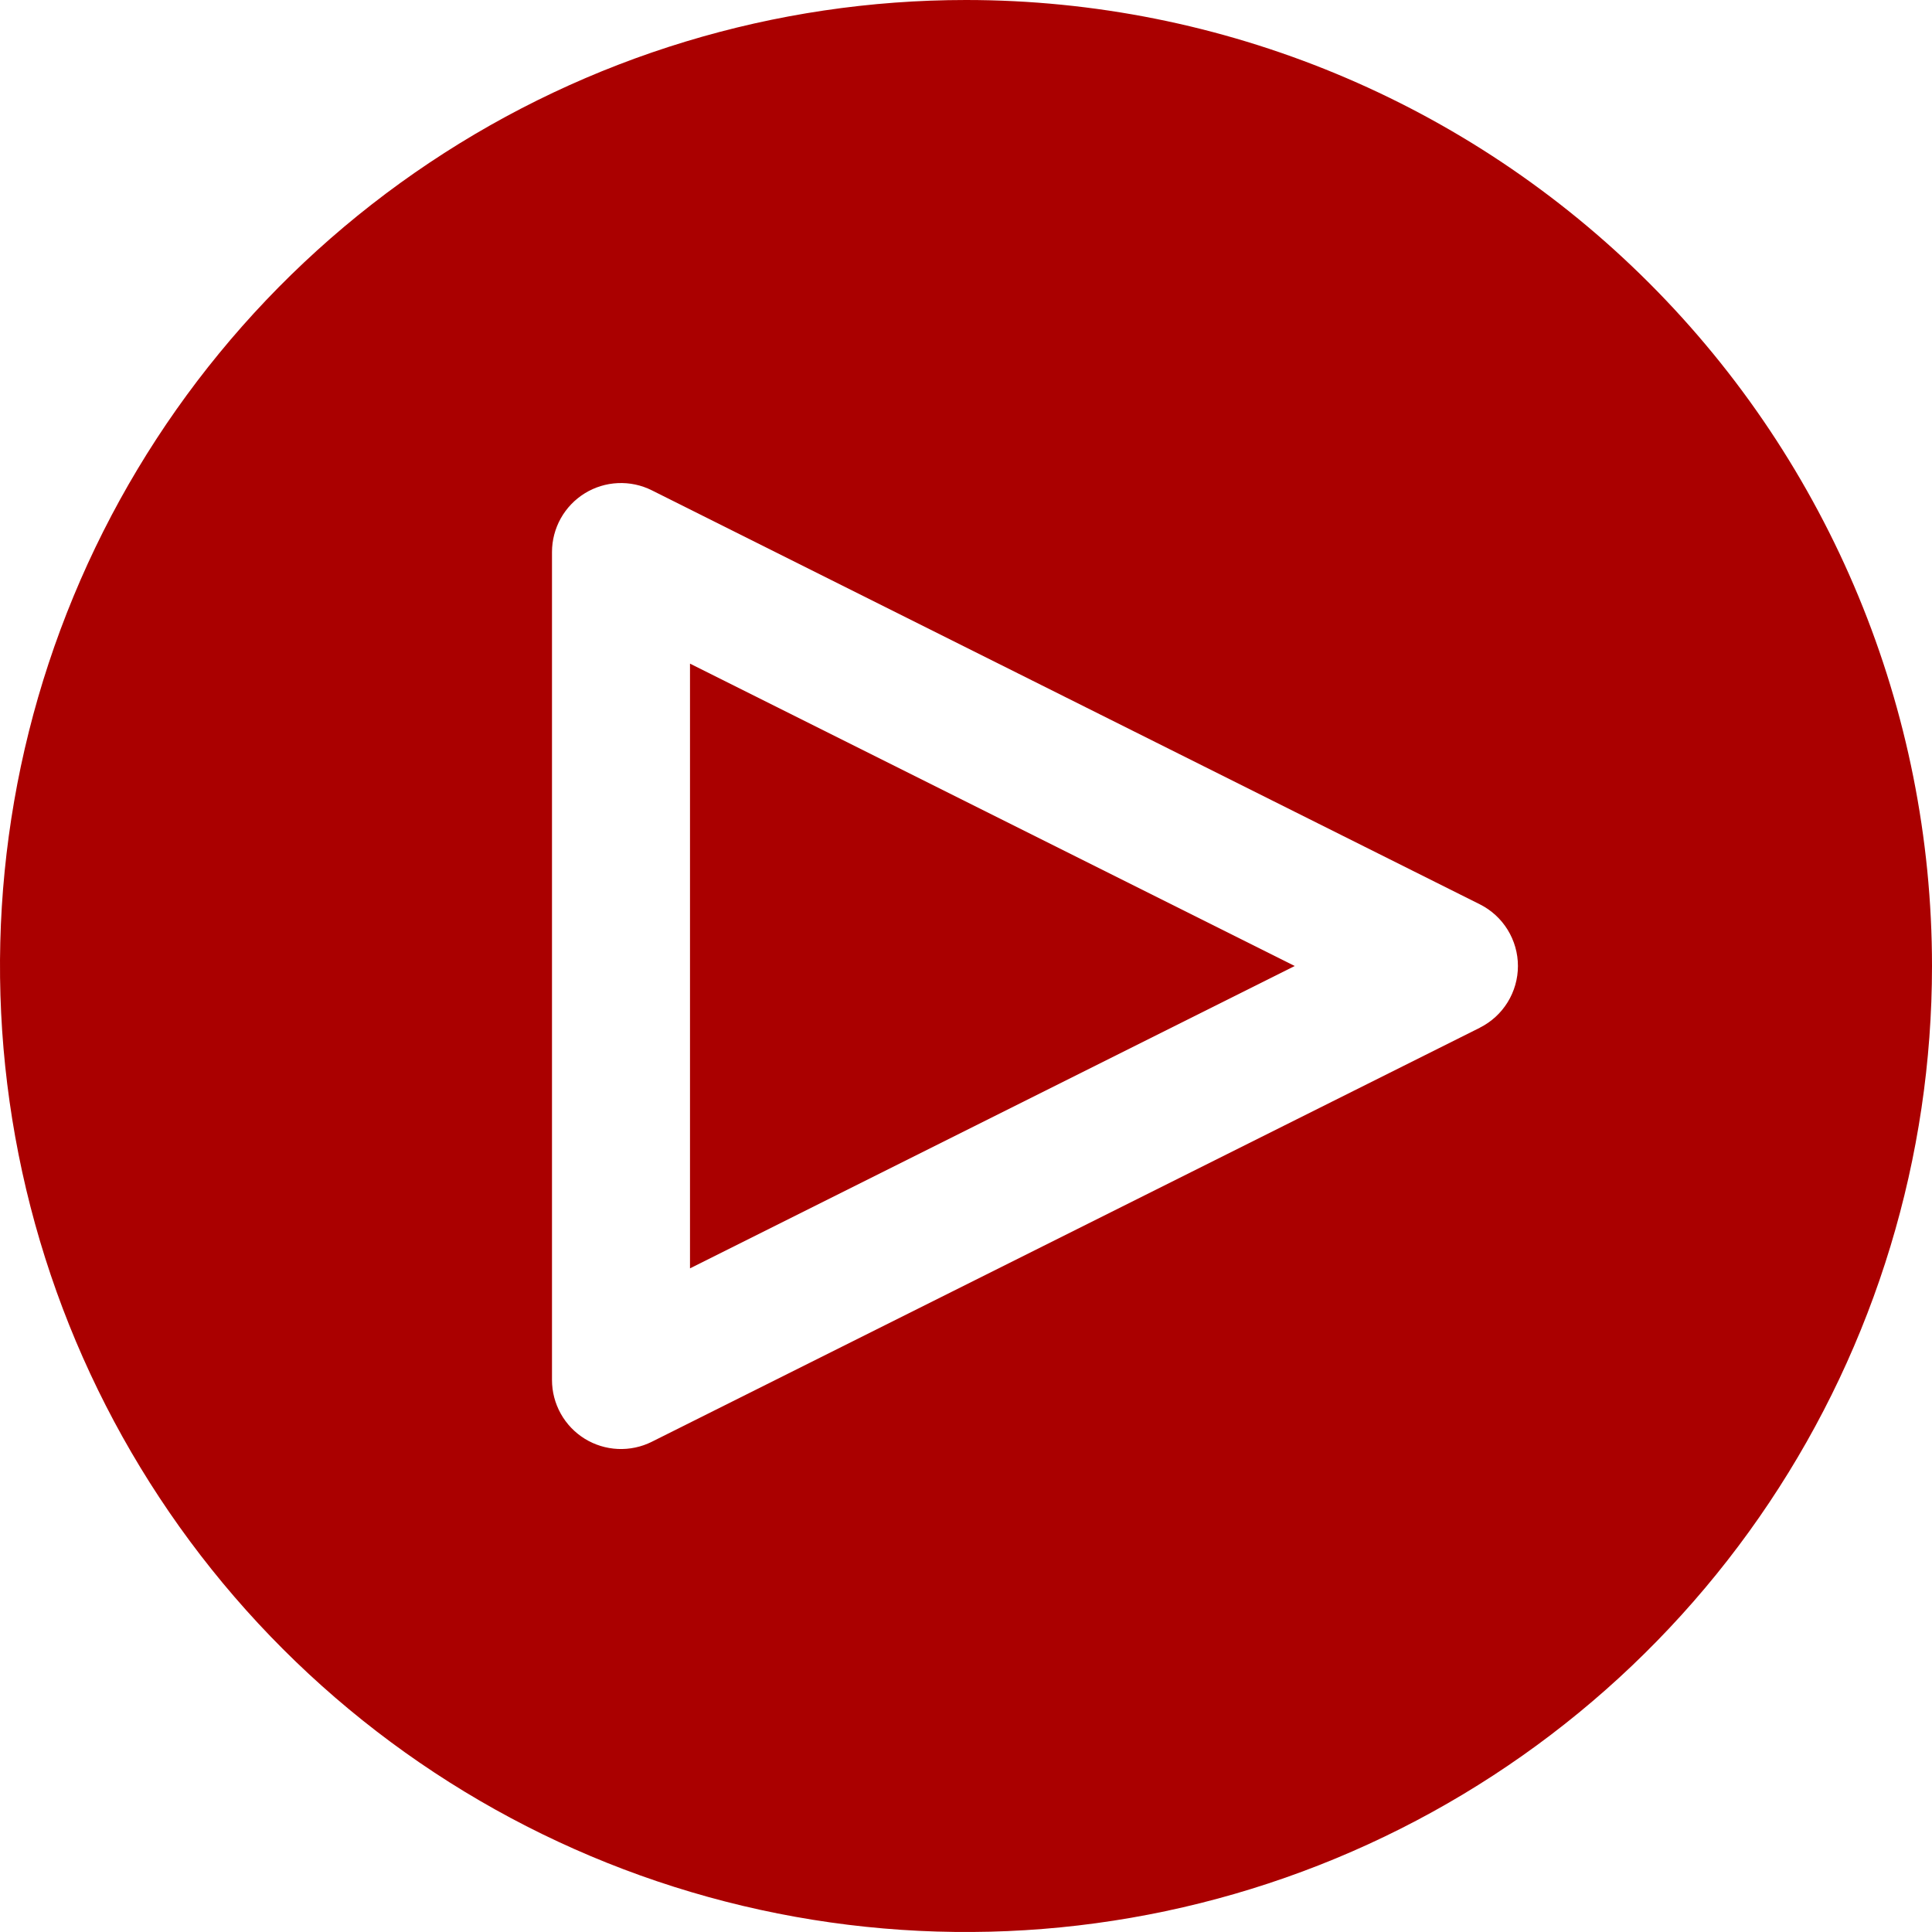
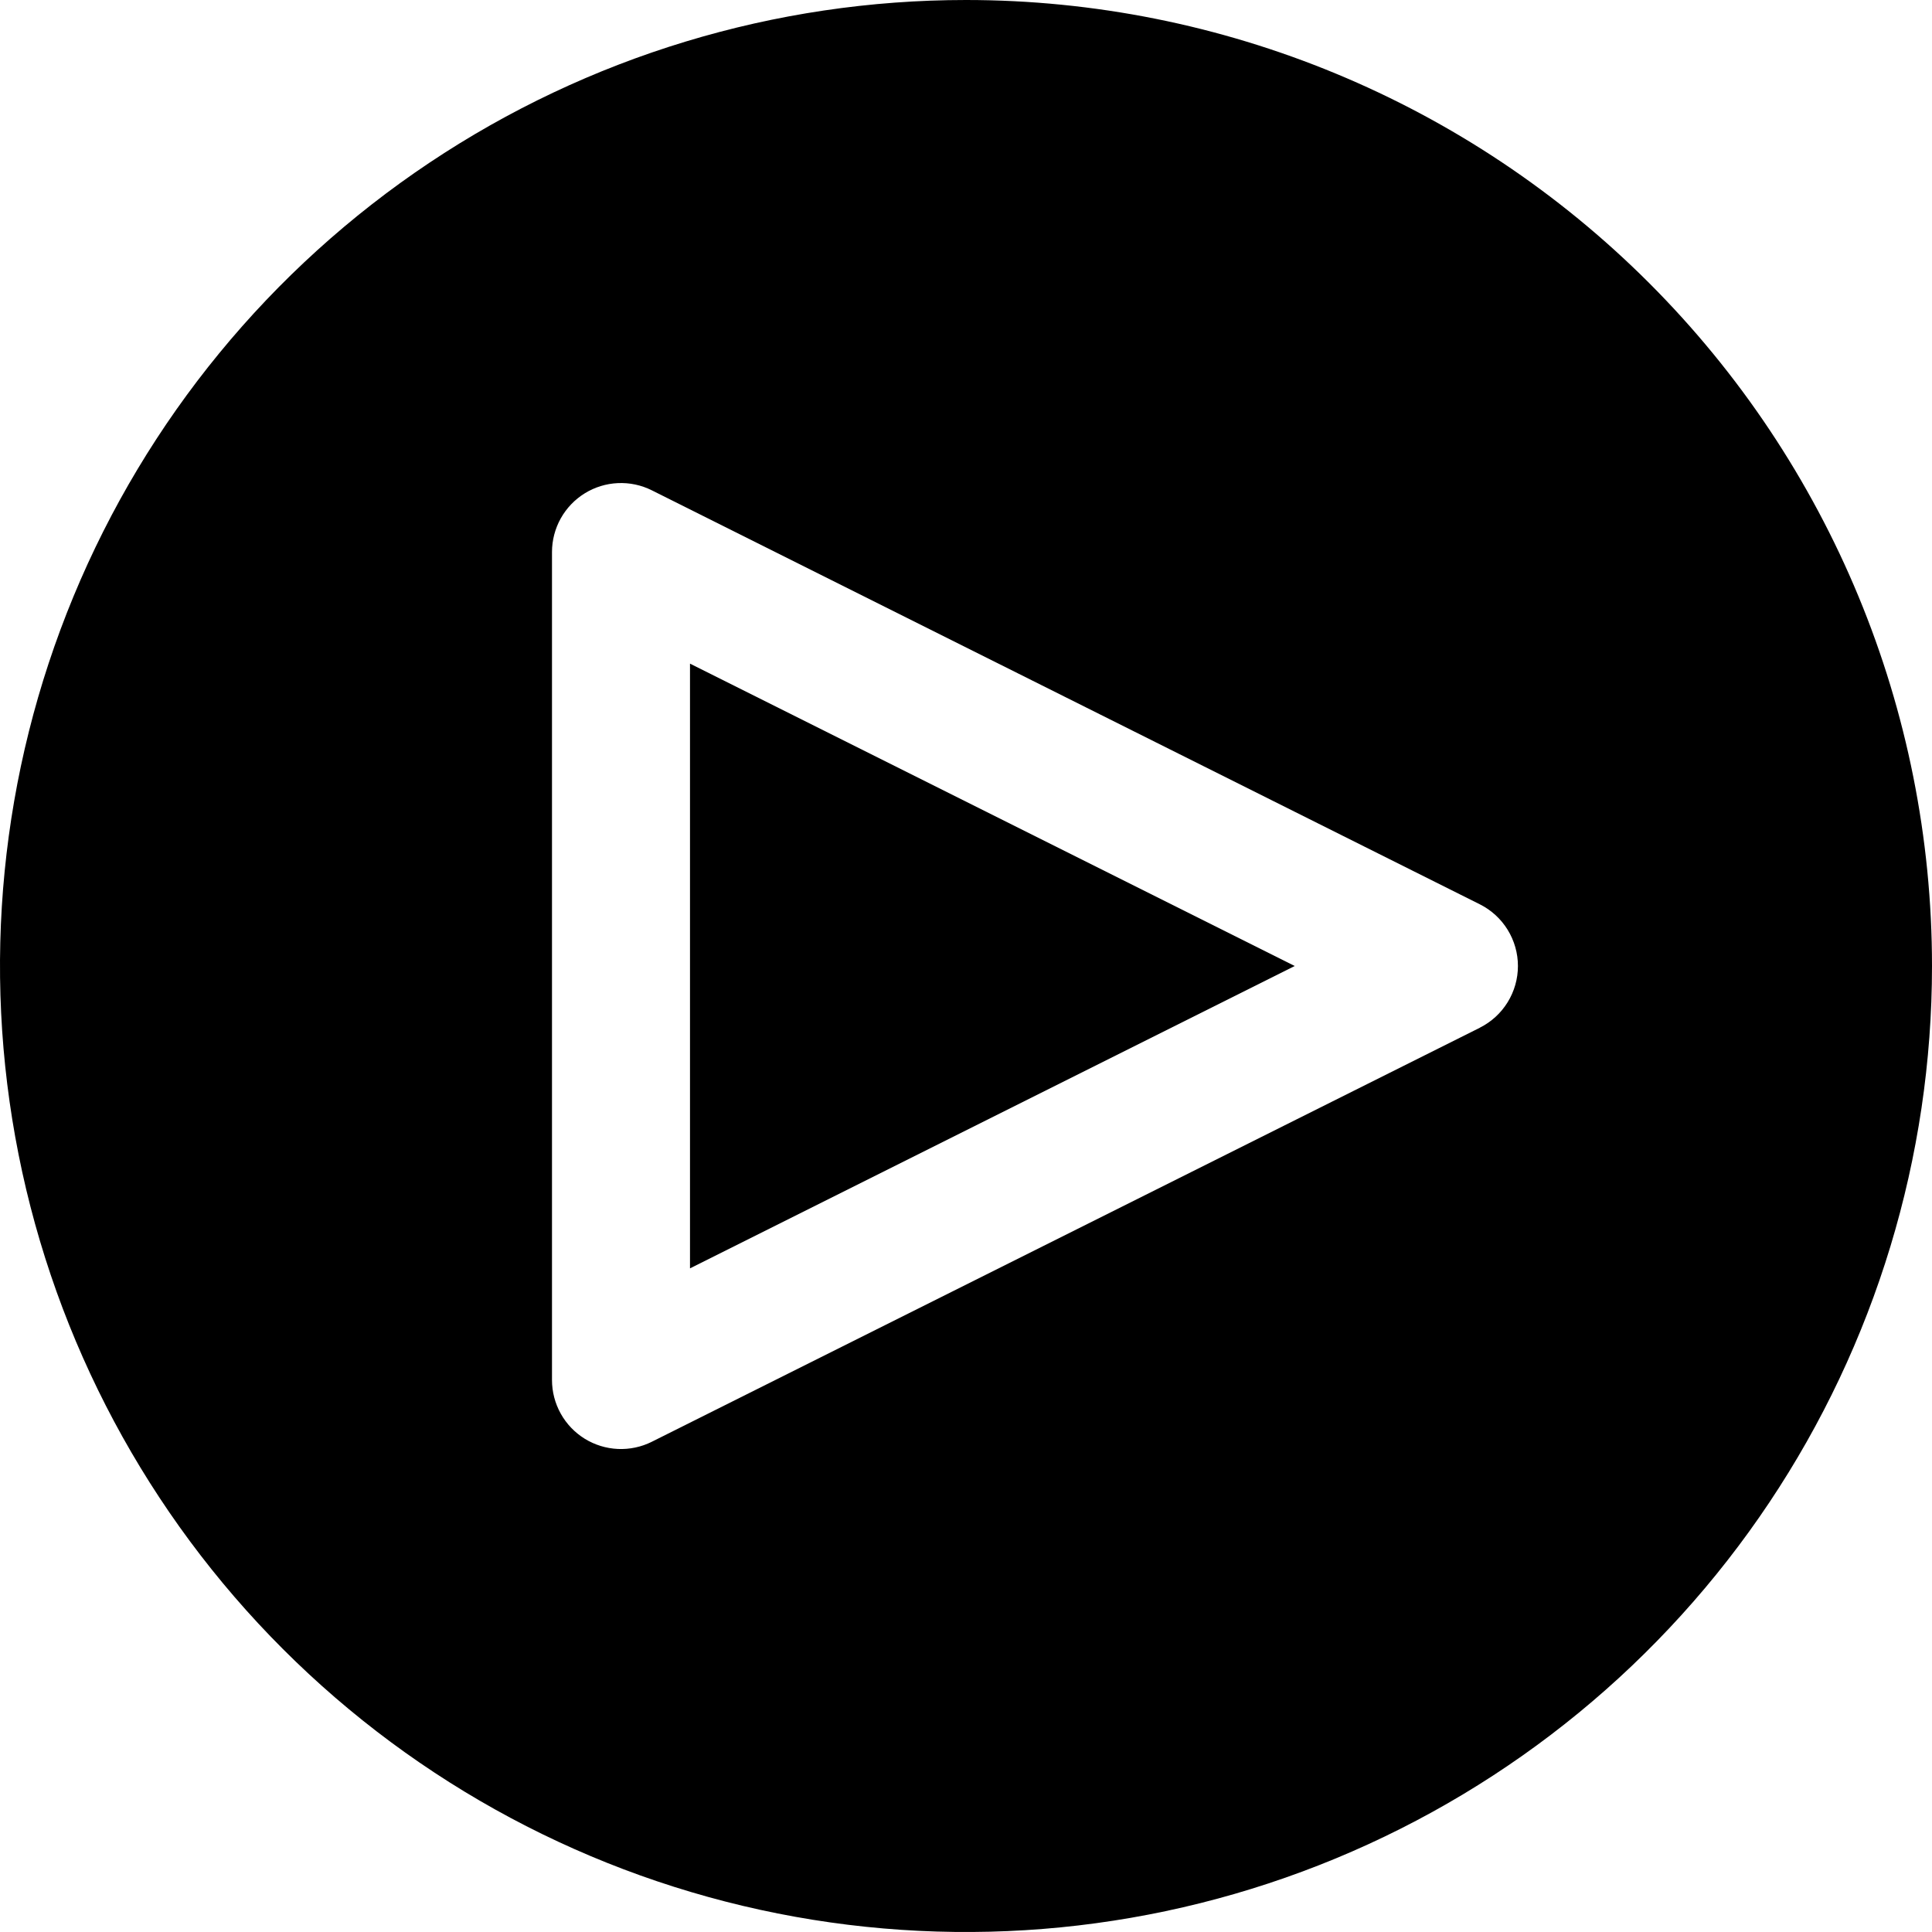
<svg xmlns="http://www.w3.org/2000/svg" width="100" height="100" viewBox="0 0 100 100" fill="none">
-   <path d="M35.714 65.65L67.014 50L35.714 34.35V65.65V65.65Z" fill="#aa0000" />
-   <path d="M50 0C40.111 0 30.444 2.932 22.221 8.427C13.999 13.921 7.59 21.73 3.806 30.866C0.022 40.002 -0.969 50.056 0.961 59.755C2.89 69.454 7.652 78.363 14.645 85.355C21.637 92.348 30.547 97.11 40.245 99.039C49.944 100.969 59.998 99.978 69.134 96.194C78.27 92.41 86.079 86.001 91.573 77.778C97.068 69.556 100 59.889 100 50C100 36.739 94.732 24.021 85.355 14.645C75.978 5.268 63.261 0 50 0V0ZM76.596 53.196L33.739 74.625C33.195 74.897 32.59 75.025 31.981 74.998C31.373 74.97 30.782 74.788 30.264 74.468C29.746 74.147 29.319 73.7 29.023 73.168C28.727 72.636 28.571 72.037 28.571 71.429V28.571C28.572 27.963 28.728 27.364 29.024 26.833C29.321 26.302 29.748 25.855 30.266 25.535C30.783 25.215 31.374 25.033 31.982 25.006C32.59 24.978 33.195 25.107 33.739 25.379L76.596 46.807C77.189 47.104 77.687 47.56 78.035 48.124C78.383 48.688 78.568 49.337 78.568 50C78.568 50.663 78.383 51.312 78.035 51.876C77.687 52.44 77.189 52.896 76.596 53.193V53.196Z" fill="#aa0000" />
+   <path d="M35.714 65.65L67.014 50L35.714 34.35V65.65V65.65Z" fill="#000000" />
+   <path d="M50 0C40.111 0 30.444 2.932 22.221 8.427C13.999 13.921 7.59 21.73 3.806 30.866C0.022 40.002 -0.969 50.056 0.961 59.755C2.89 69.454 7.652 78.363 14.645 85.355C21.637 92.348 30.547 97.11 40.245 99.039C49.944 100.969 59.998 99.978 69.134 96.194C78.27 92.41 86.079 86.001 91.573 77.778C97.068 69.556 100 59.889 100 50C100 36.739 94.732 24.021 85.355 14.645C75.978 5.268 63.261 0 50 0V0ZM76.596 53.196L33.739 74.625C33.195 74.897 32.59 75.025 31.981 74.998C31.373 74.97 30.782 74.788 30.264 74.468C29.746 74.147 29.319 73.7 29.023 73.168C28.727 72.636 28.571 72.037 28.571 71.429V28.571C28.572 27.963 28.728 27.364 29.024 26.833C29.321 26.302 29.748 25.855 30.266 25.535C30.783 25.215 31.374 25.033 31.982 25.006C32.59 24.978 33.195 25.107 33.739 25.379L76.596 46.807C77.189 47.104 77.687 47.56 78.035 48.124C78.383 48.688 78.568 49.337 78.568 50C78.568 50.663 78.383 51.312 78.035 51.876C77.687 52.44 77.189 52.896 76.596 53.193V53.196Z" fill="#000000" />
</svg>
